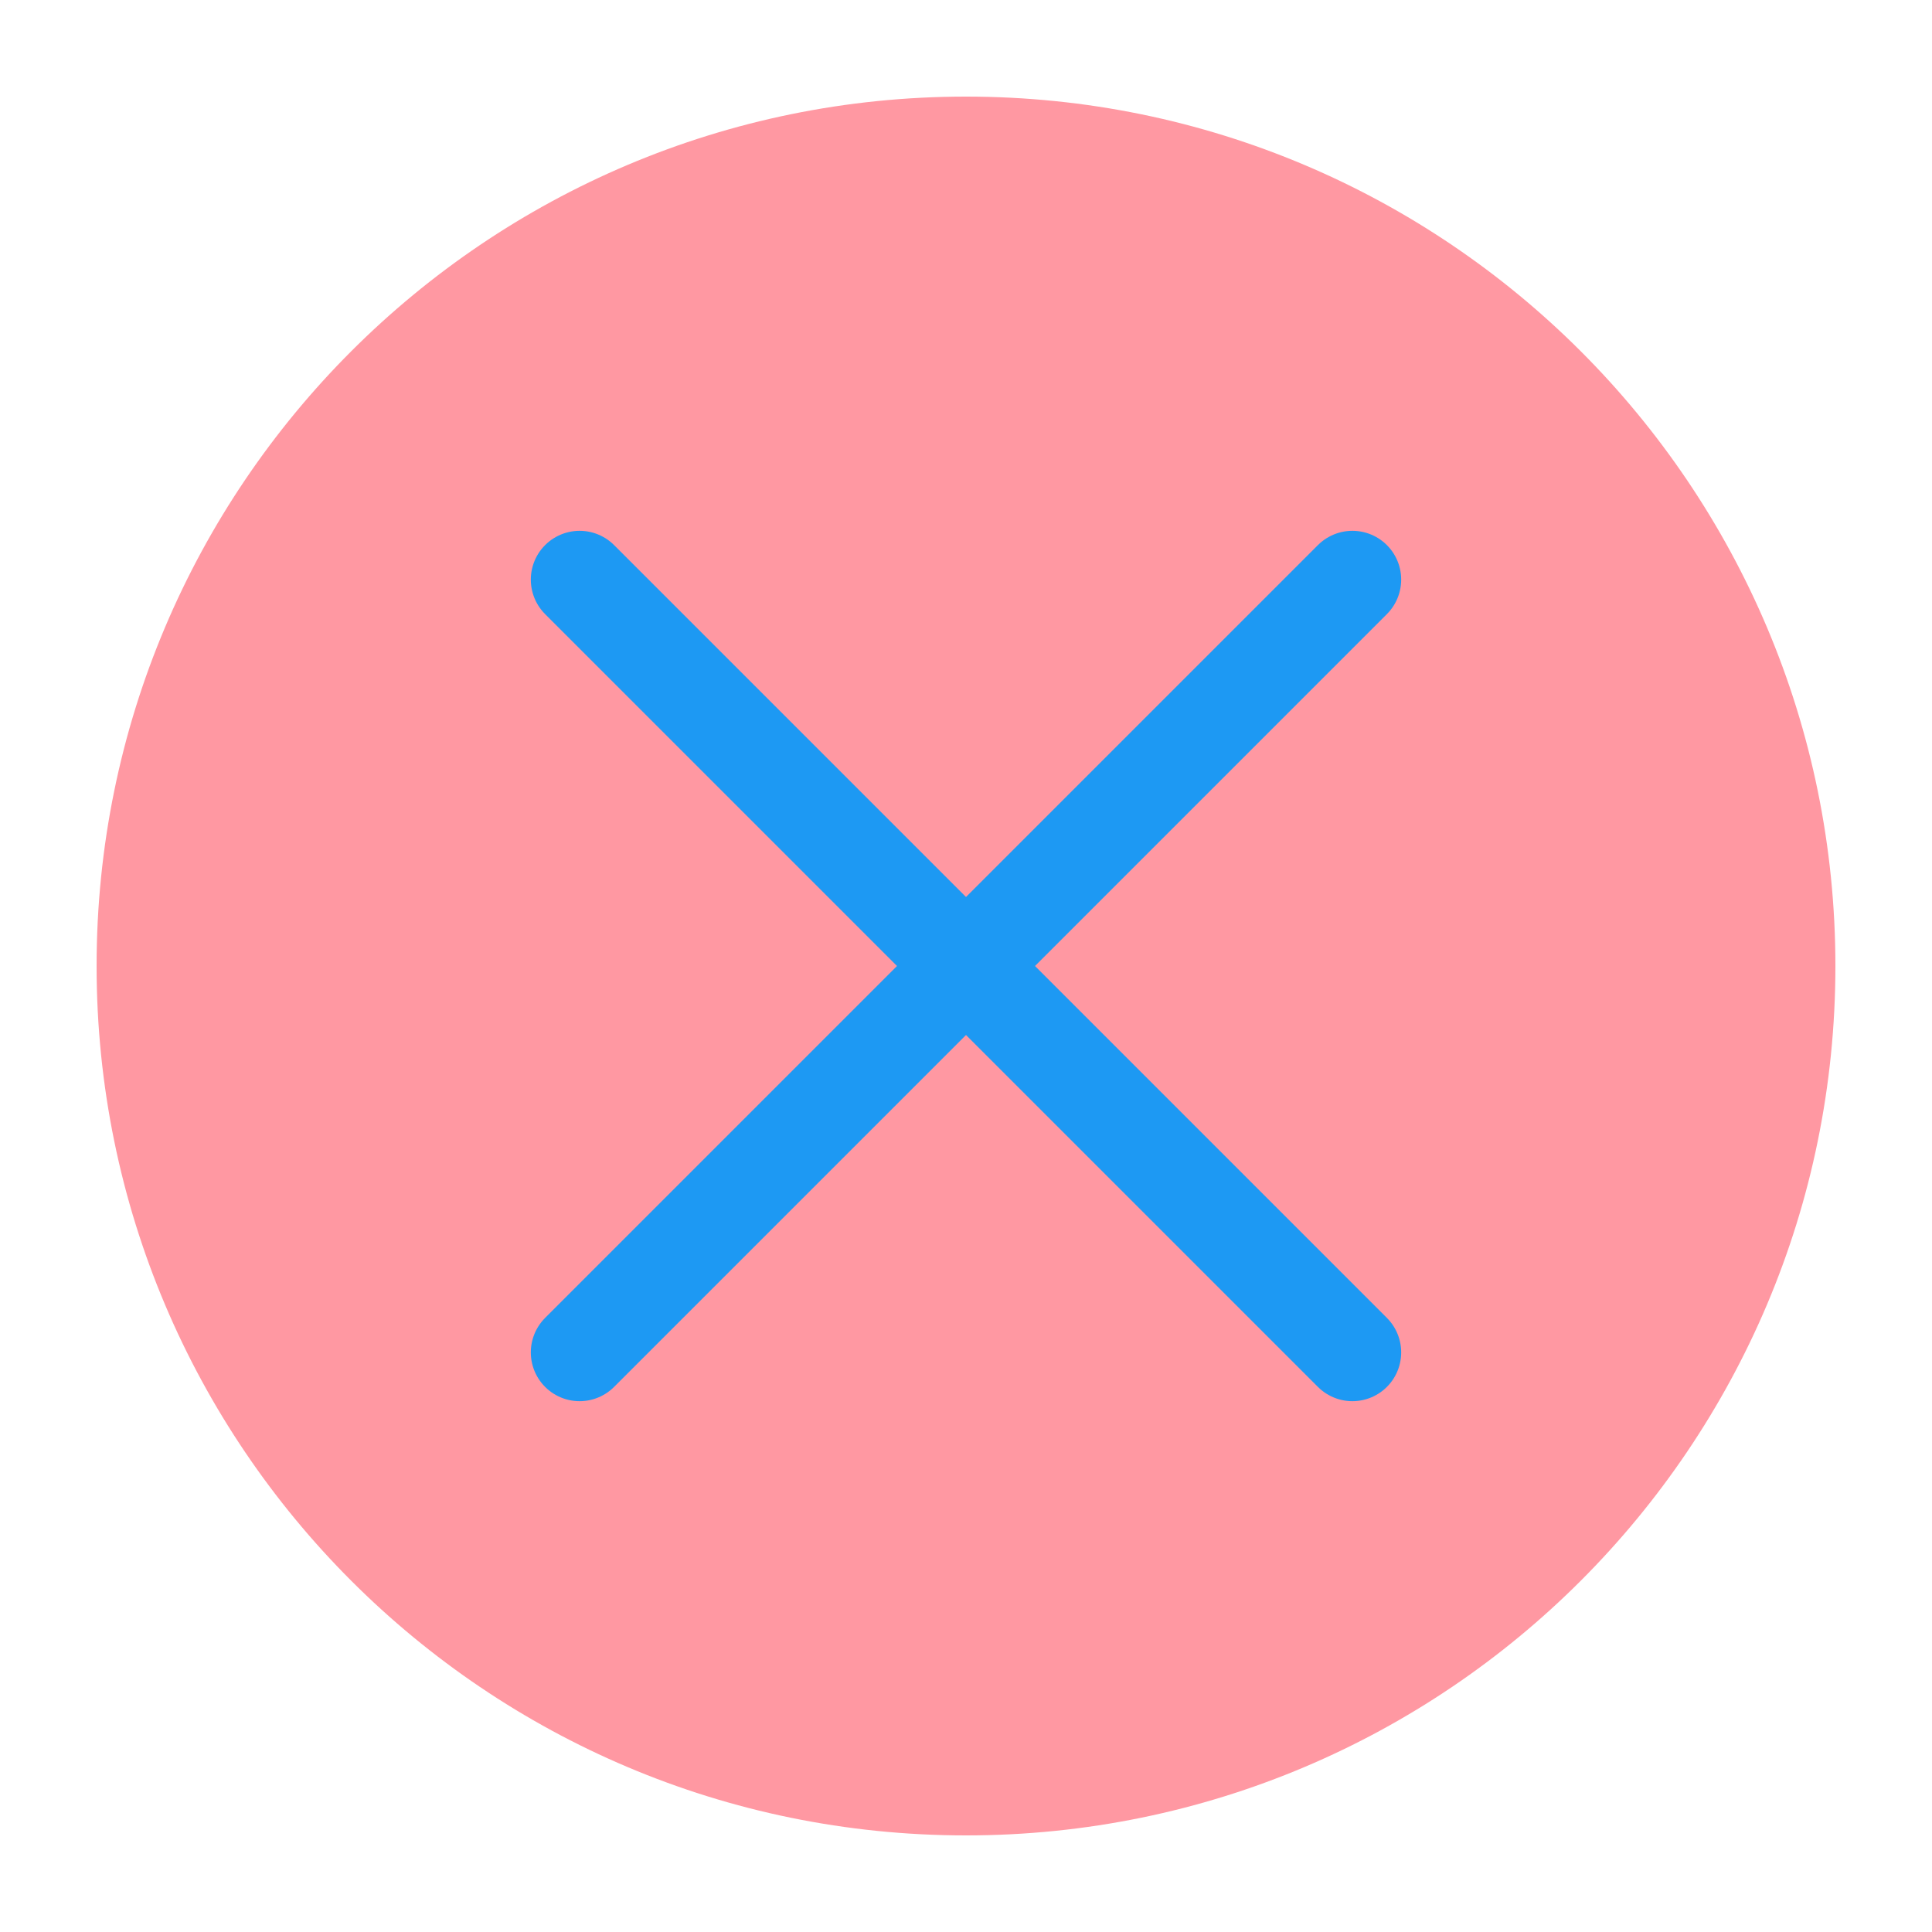
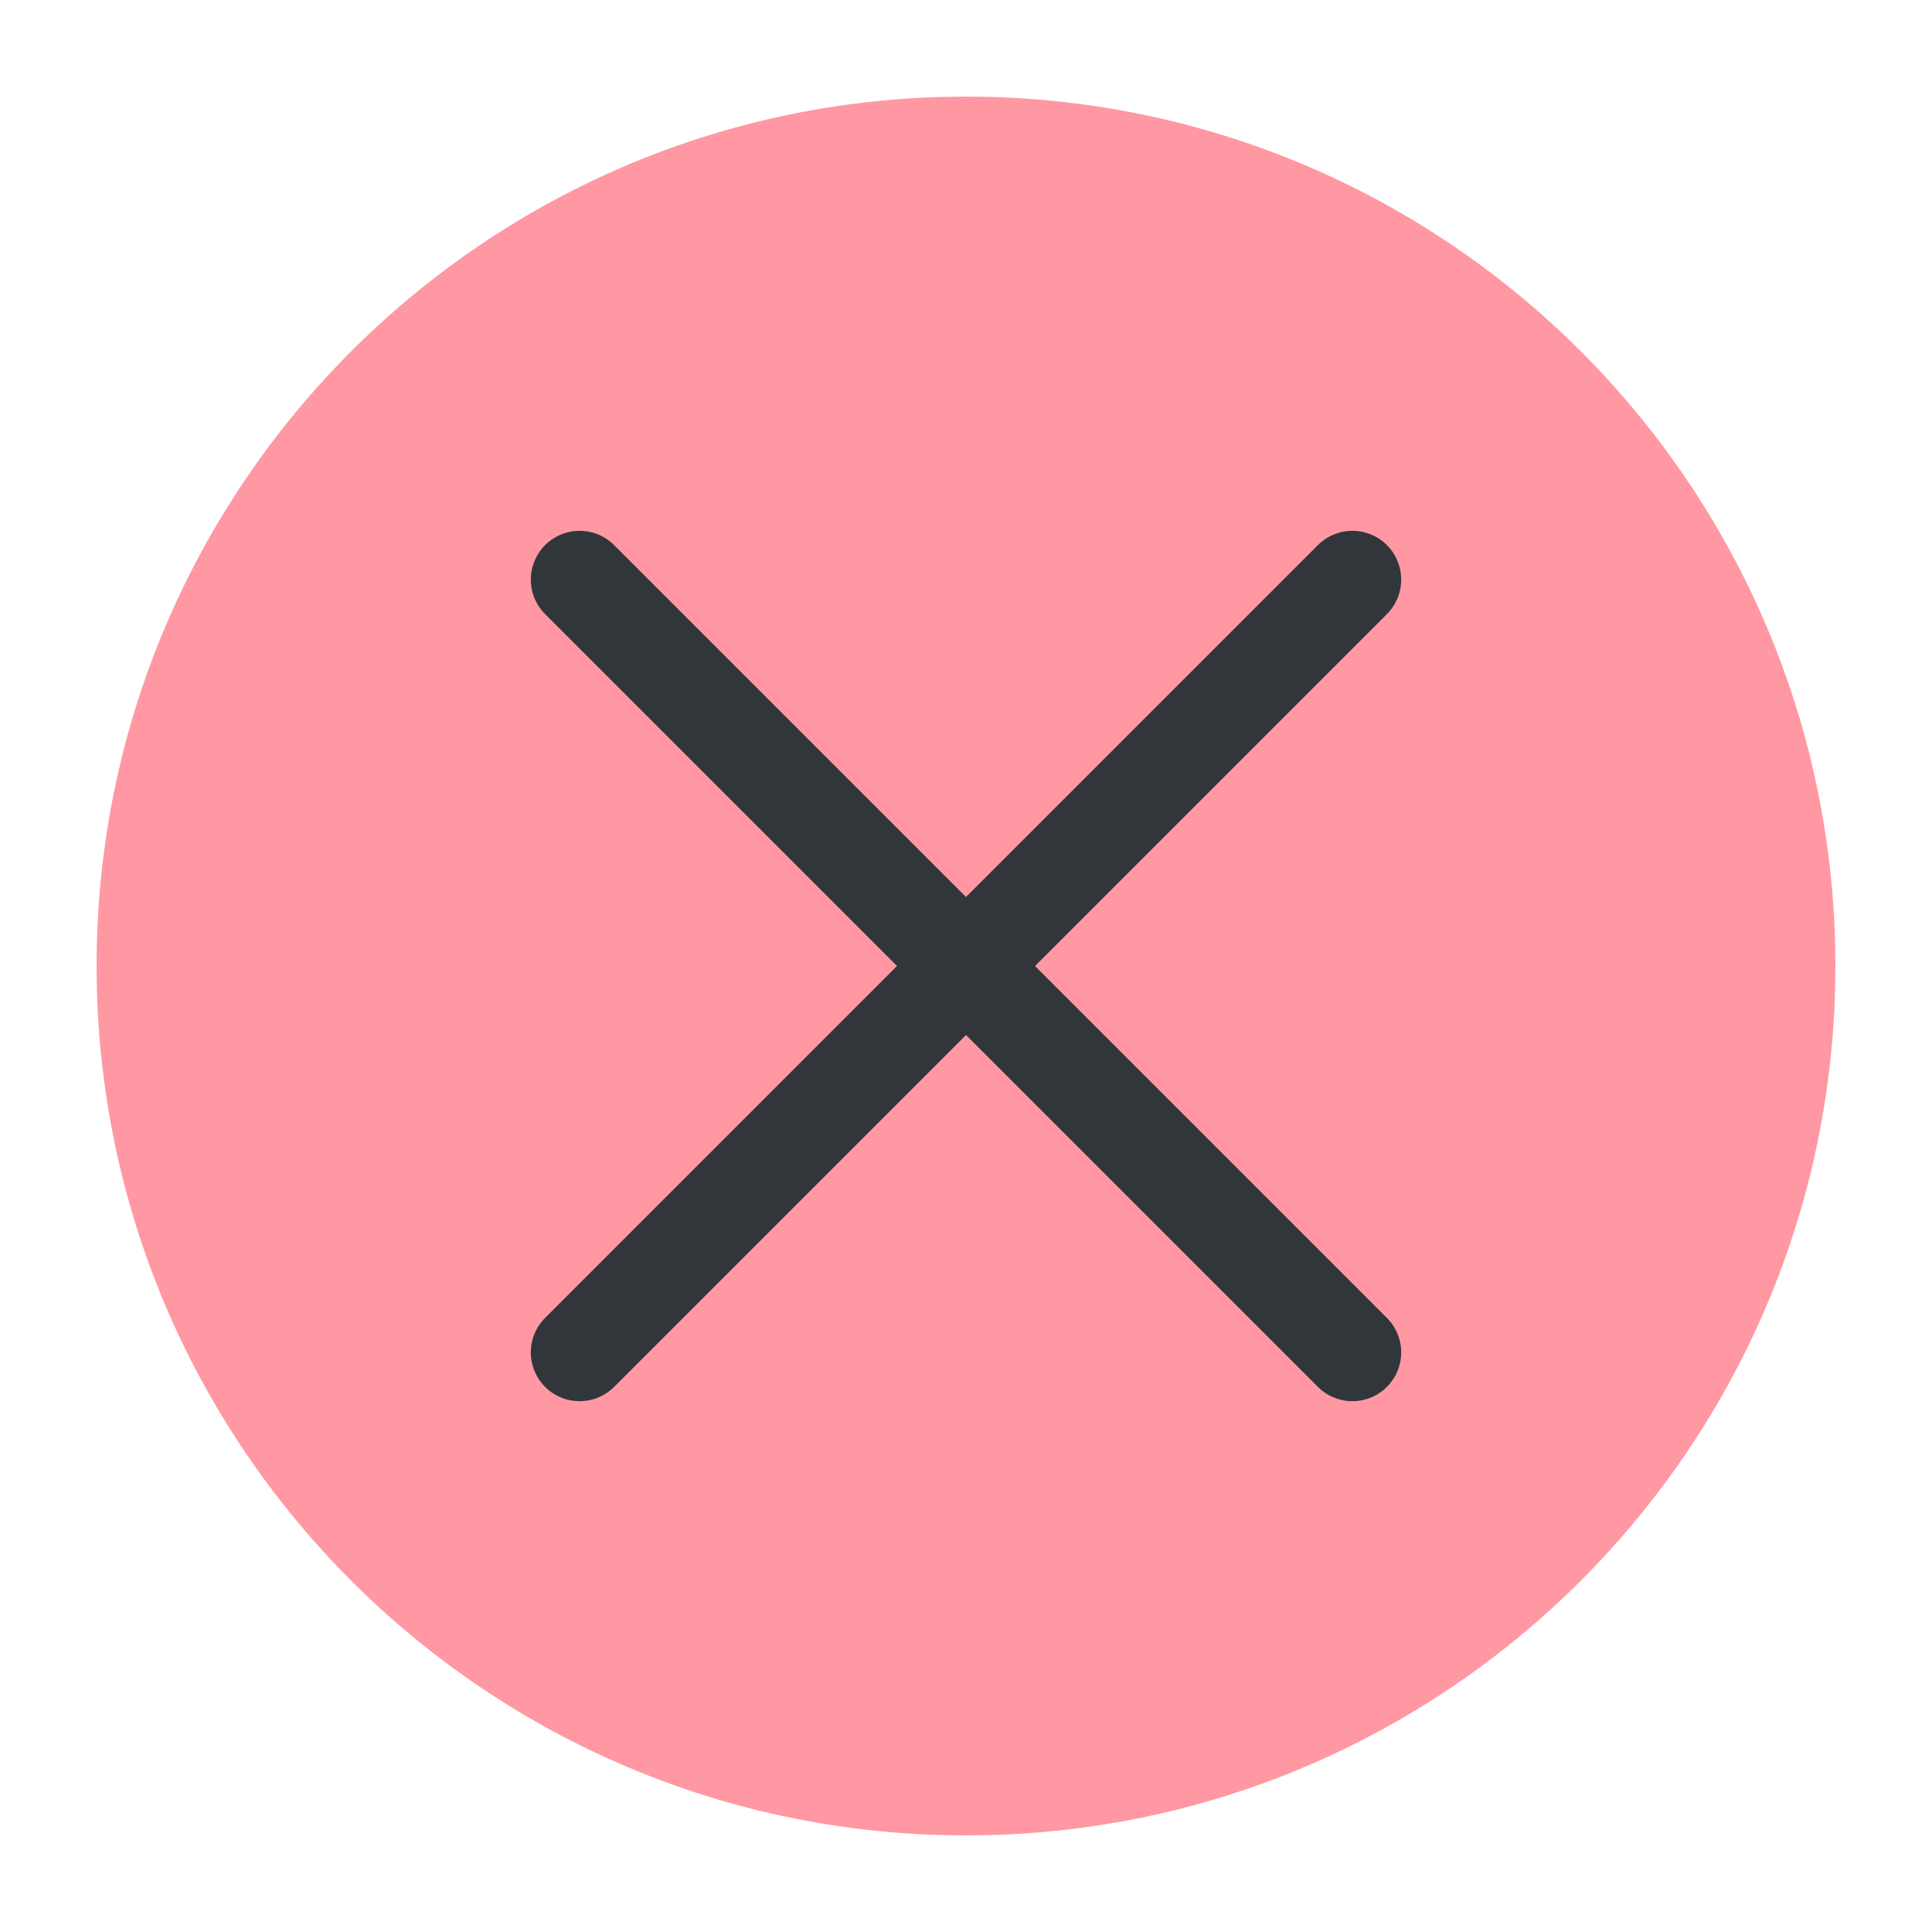
<svg xmlns="http://www.w3.org/2000/svg" viewBox="0 0 50 50" version="1.2" baseProfile="tiny">
  <defs>
</defs>
  <g fill="none" stroke="black" stroke-width="1" fill-rule="evenodd" stroke-linecap="square" stroke-linejoin="bevel">
    <g fill="#ff98a2" fill-opacity="1" stroke="none" transform="matrix(2.5,0,0,2.5,2.5,2.5)" font-family="Noto Sans" font-size="10" font-weight="400" font-style="normal">
      <circle cx="9" cy="9" r="9" />
    </g>
-     <g fill="none" stroke="#1d99f3" stroke-opacity="1" stroke-width="1.01" stroke-linecap="round" stroke-linejoin="miter" stroke-miterlimit="2" transform="matrix(2.5,0,0,2.5,2.5,2.5)" font-family="Noto Sans" font-size="10" font-weight="400" font-style="normal">
+     <g fill="none" stroke="#31363b" stroke-opacity="1" stroke-width="1.01" stroke-linecap="round" stroke-linejoin="miter" stroke-miterlimit="2" transform="matrix(2.5,0,0,2.5,2.5,2.5)" font-family="Noto Sans" font-size="10" font-weight="400" font-style="normal">
      <polyline fill="none" vector-effect="none" points="5,5 13,13 " />
      <polyline fill="none" vector-effect="none" points="13,5 5,13 " />
    </g>
    <g fill="none" stroke="#000000" stroke-opacity="1" stroke-width="1" stroke-linecap="square" stroke-linejoin="bevel" transform="matrix(1,0,0,1,0,0)" font-family="Noto Sans" font-size="10" font-weight="400" font-style="normal">
</g>
  </g>
</svg>
